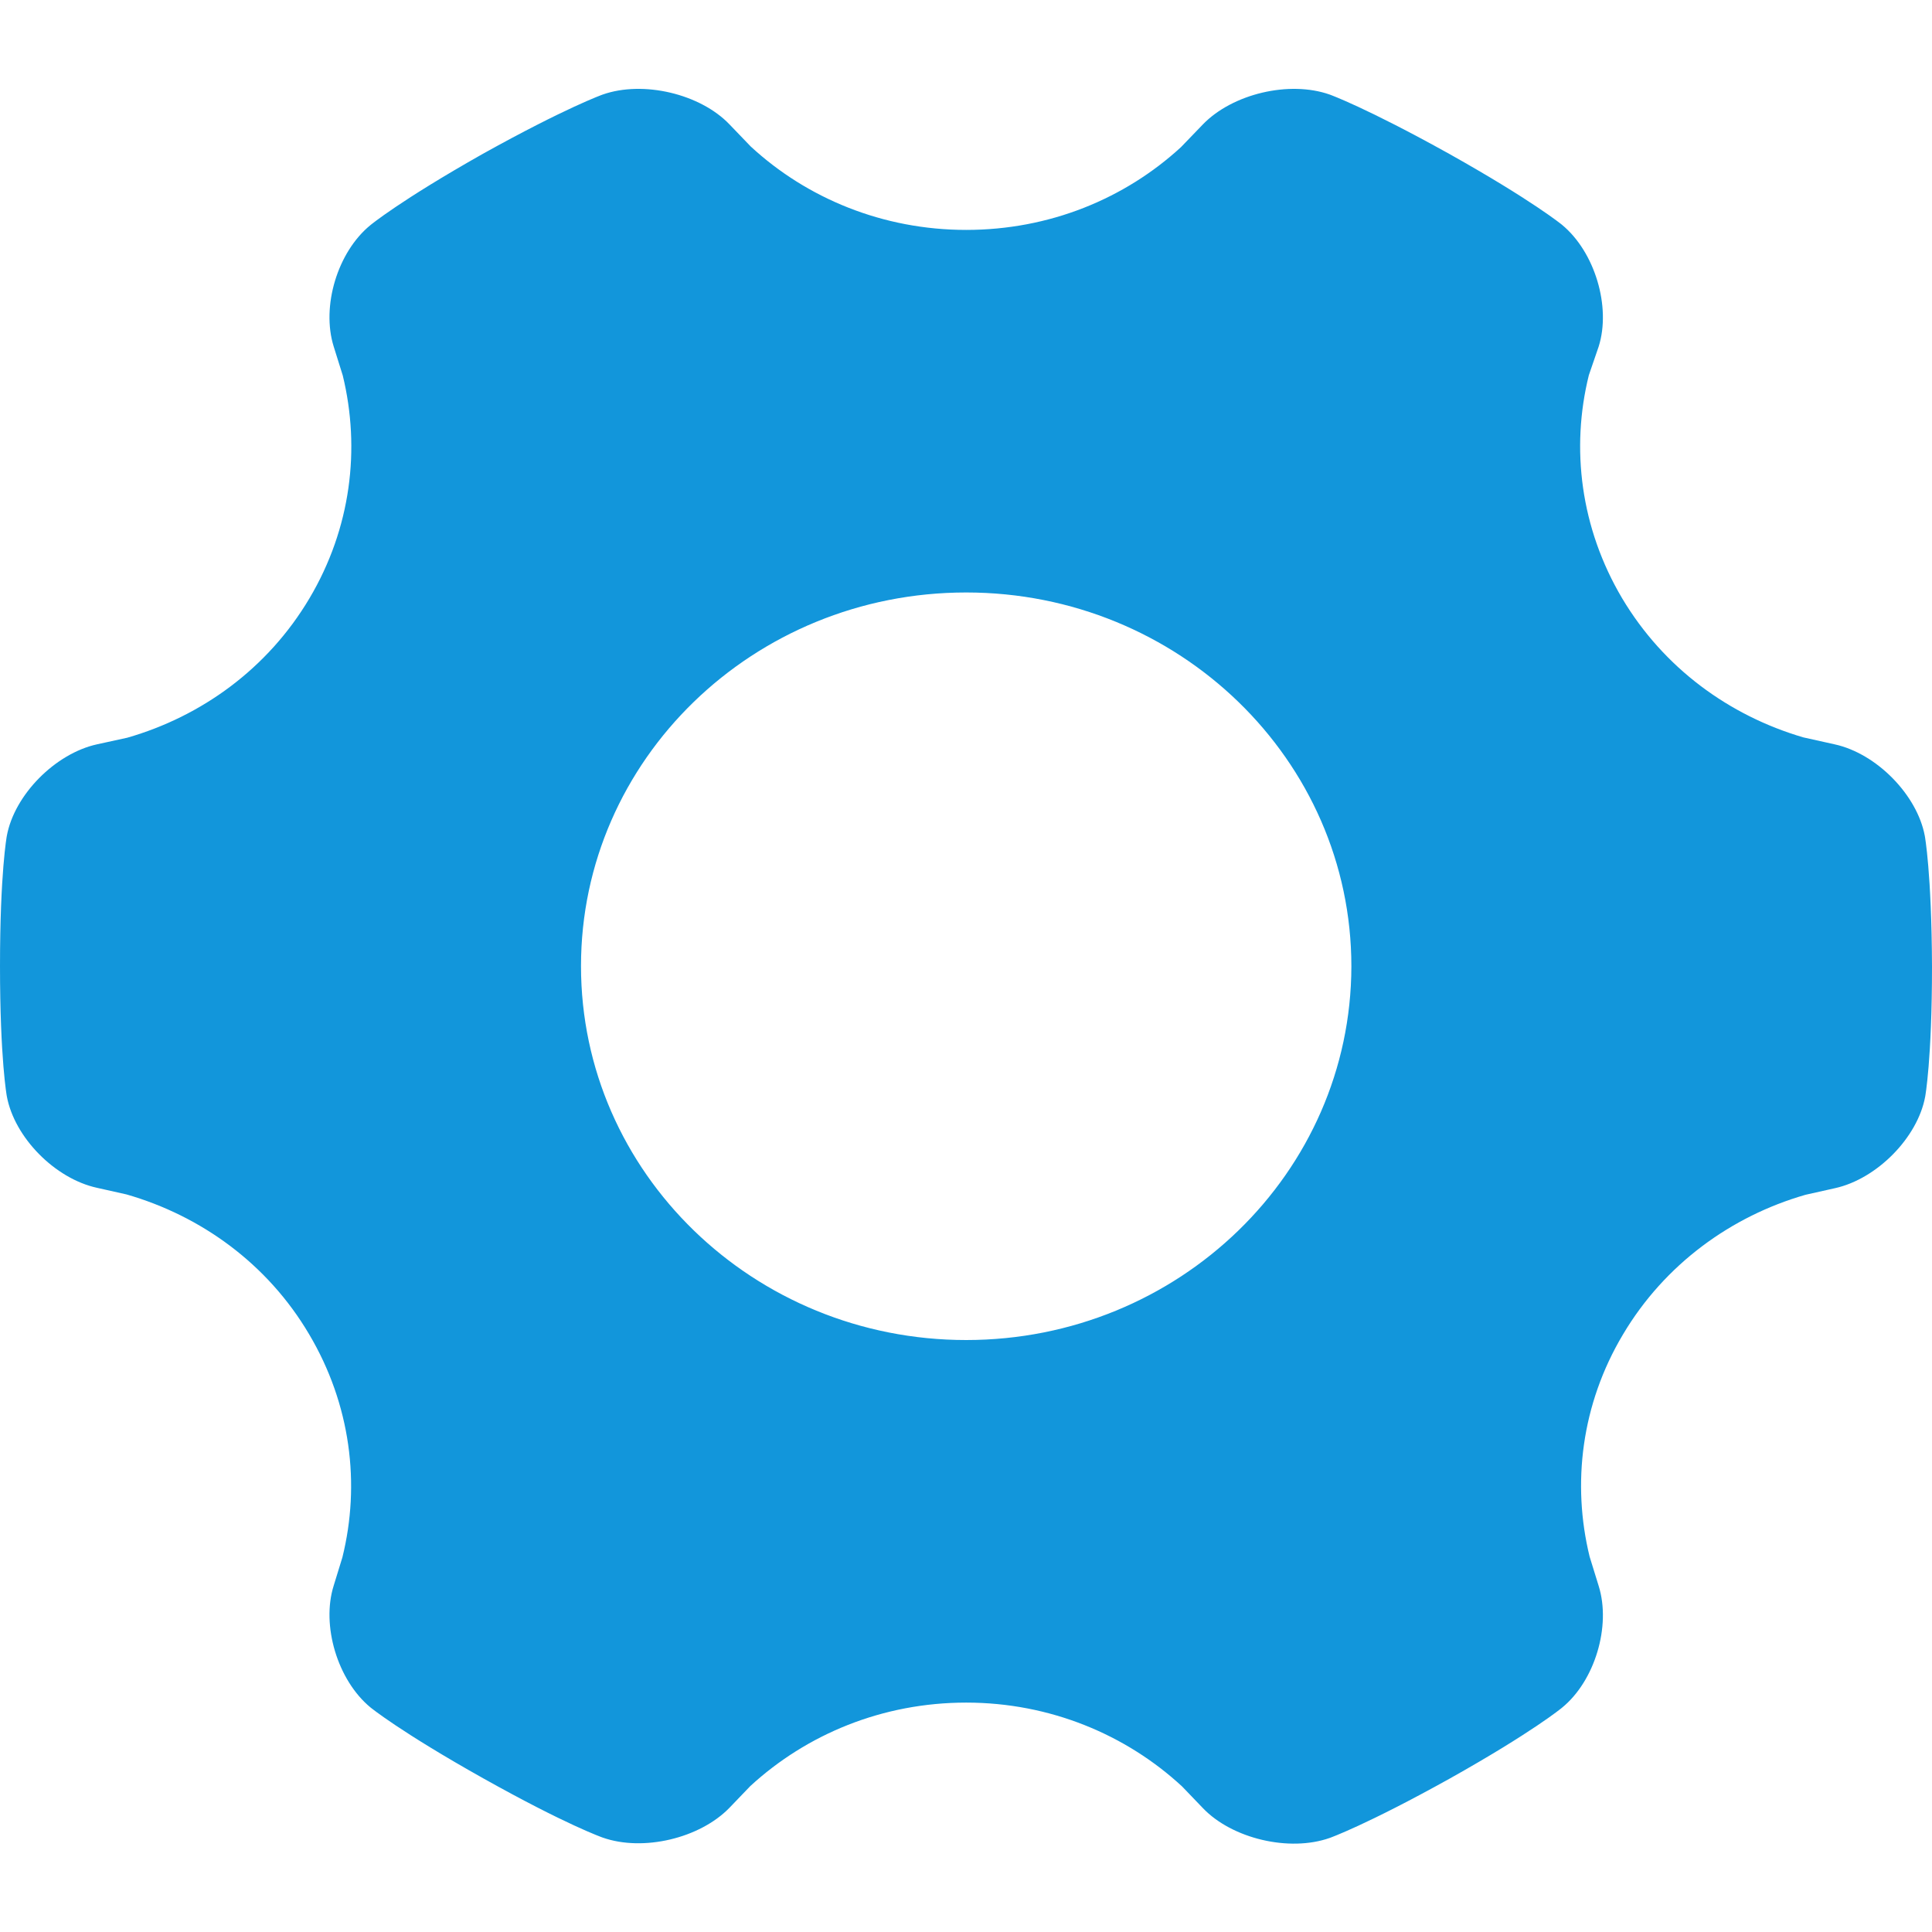
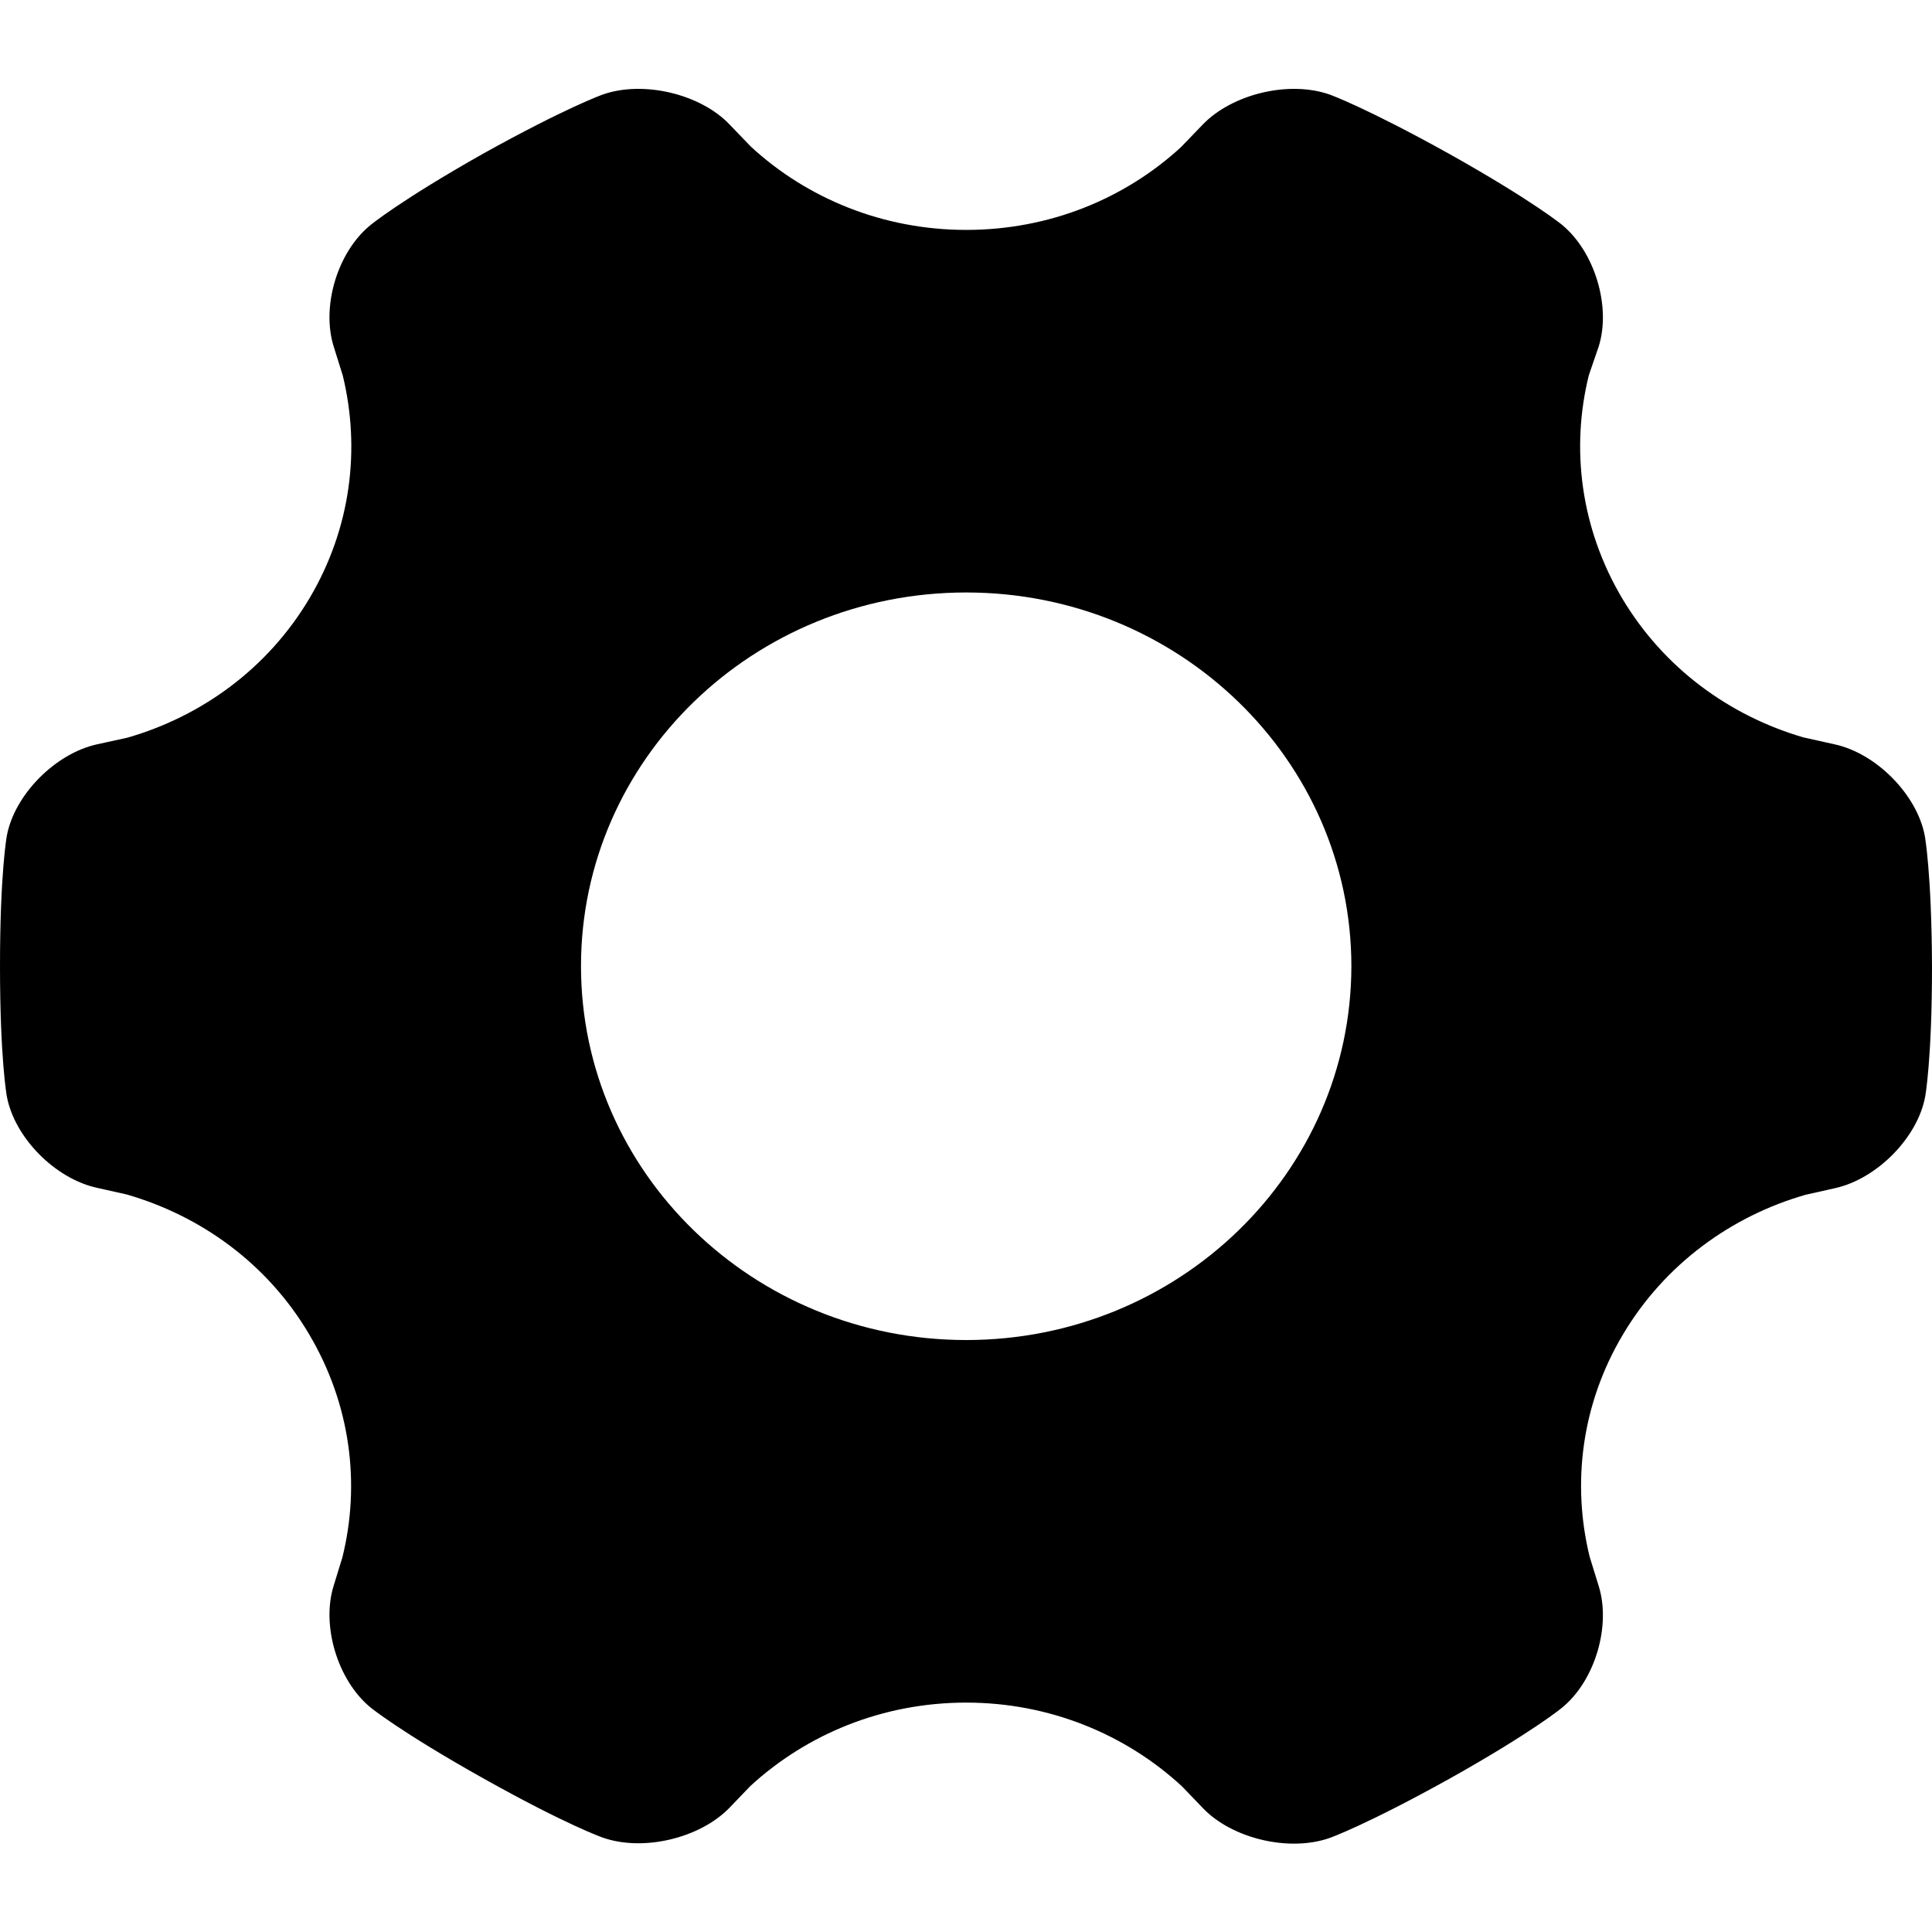
- <svg xmlns="http://www.w3.org/2000/svg" t="1573025869675" class="icon" viewBox="0 0 1024 1024" version="1.1" p-id="2008" width="128" height="128">
+ <svg xmlns="http://www.w3.org/2000/svg" class="icon" viewBox="0 0 1024 1024" width="128" height="128">
  <defs>
-     <style type="text/css" />
+     <style />
  </defs>
-   <path d="M1020.186 443.046c-4.014-21.634-25.495-43.657-47.777-48.529l-16.663-3.703c-39.144-11.5-73.873-36.641-95.956-73.671-22.082-37.225-27.301-79.518-17.665-118.302l5.219-15.201c6.625-21.049-2.007-50.088-19.472-64.511 0 0-15.658-12.862-59.822-37.615-44.164-24.557-63.235-31.378-63.235-31.378-21.479-7.6-51.591-0.389-67.249 15.787l-11.643 12.083c-29.71 27.286-69.659 43.852-113.823 43.852-44.164 0-84.514-16.761-114.224-44.241l-11.241-11.694C371.177 49.746 340.865 42.535 319.386 50.135c0 0-19.272 6.822-63.436 31.378-44.164 24.947-59.621 37.81-59.621 37.81-17.464 14.227-26.097 43.071-19.472 64.315l4.818 15.397c9.435 38.784 4.417 80.881-17.665 118.106-22.083 37.225-57.213 62.561-96.559 73.865l-16.059 3.508C29.309 399.389 7.629 421.217 3.615 443.046c0 0-3.614 19.489-3.614 68.992 0 49.504 3.614 68.993 3.614 68.993 4.014 21.829 25.495 43.657 47.777 48.529l15.658 3.508c39.346 11.304 74.677 36.64 96.76 74.06 22.082 37.225 27.301 79.518 17.665 118.302l-4.617 15.007c-6.625 21.049 2.007 50.088 19.472 64.511 0 0 15.658 12.862 59.822 37.615 44.164 24.751 63.235 31.377 63.235 31.377 21.479 7.601 51.591 0.39 67.249-15.786l11.041-11.5c29.911-27.48 70.06-44.241 114.425-44.241 44.365 0 84.714 16.956 114.425 44.436l11.041 11.5c15.457 16.175 45.77 23.387 67.249 15.786 0 0 19.272-6.822 63.436-31.378 44.164-24.751 59.621-37.615 59.621-37.615 17.464-14.227 26.097-43.267 19.472-64.51l-4.818-15.592c-9.435-38.589-4.417-80.686 17.665-117.716 22.083-37.225 57.414-62.757 96.76-74.061l15.657-3.508c22.083-4.872 43.763-26.701 47.778-48.528 0 0 3.614-19.49 3.614-68.993-0.201-49.699-3.814-69.188-3.814-69.188zM512.1 710.246c-112.617 0-204.158-88.677-204.158-198.209 0-109.336 91.34-198.013 204.158-198.013 112.617 0 204.158 88.677 204.158 198.209C716.058 621.568 624.718 710.246 512.1 710.246z" p-id="2009" fill="#1296db" />
+   <path d="M1020.186 443.046c-4.014-21.634-25.495-43.657-47.777-48.53l-16.663-3.702c-39.144-11.5-73.873-36.641-95.956-73.671-22.081-37.225-27.3-79.518-17.665-118.302l5.22-15.2c6.625-21.05-2.007-50.089-19.473-64.512 0 0-15.658-12.862-59.822-37.615-44.164-24.556-63.235-31.378-63.235-31.378-21.48-7.6-51.591-.39-67.249 15.787l-11.643 12.083c-29.71 27.286-69.659 43.852-113.823 43.852-44.164 0-84.513-16.76-114.224-44.24l-11.241-11.695c-15.458-16.177-45.77-23.388-67.25-15.788 0 0-19.271 6.822-63.435 31.378-44.164 24.947-59.622 37.81-59.622 37.81-17.464 14.228-26.096 43.072-19.472 64.316l4.818 15.397c9.435 38.784 4.416 80.88-17.665 118.106-22.083 37.225-57.213 62.561-96.56 73.865l-16.059 3.508C29.31 399.39 7.63 421.217 3.615 443.045c0 0-3.614 19.49-3.614 68.993 0 49.504 3.614 68.993 3.614 68.993 4.014 21.829 25.494 43.657 47.776 48.53l15.658 3.508c39.347 11.303 74.678 36.64 96.76 74.06 22.082 37.225 27.301 79.517 17.665 118.301l-4.617 15.007c-6.625 21.05 2.007 50.088 19.472 64.51 0 0 15.658 12.863 59.823 37.615 44.164 24.751 63.235 31.378 63.235 31.378 21.479 7.6 51.59.39 67.249-15.786l11.04-11.5c29.912-27.48 70.06-44.24 114.425-44.24 44.365 0 84.715 16.956 114.425 44.436l11.041 11.5c15.457 16.174 45.77 23.386 67.25 15.785 0 0 19.27-6.822 63.435-31.378 44.164-24.751 59.621-37.615 59.621-37.615 17.465-14.227 26.097-43.267 19.473-64.51l-4.818-15.592c-9.435-38.59-4.417-80.686 17.665-117.716 22.082-37.226 57.413-62.757 96.76-74.06l15.657-3.51c22.082-4.871 43.762-26.7 47.777-48.528 0 0 3.614-19.49 3.614-68.993-.2-49.698-3.814-69.187-3.814-69.187zM512.1 710.246c-112.617 0-204.158-88.677-204.158-198.208 0-109.336 91.34-198.013 204.158-198.013 112.618 0 204.158 88.677 204.158 198.208-.2 109.335-91.54 198.013-204.158 198.013z" />
</svg>
